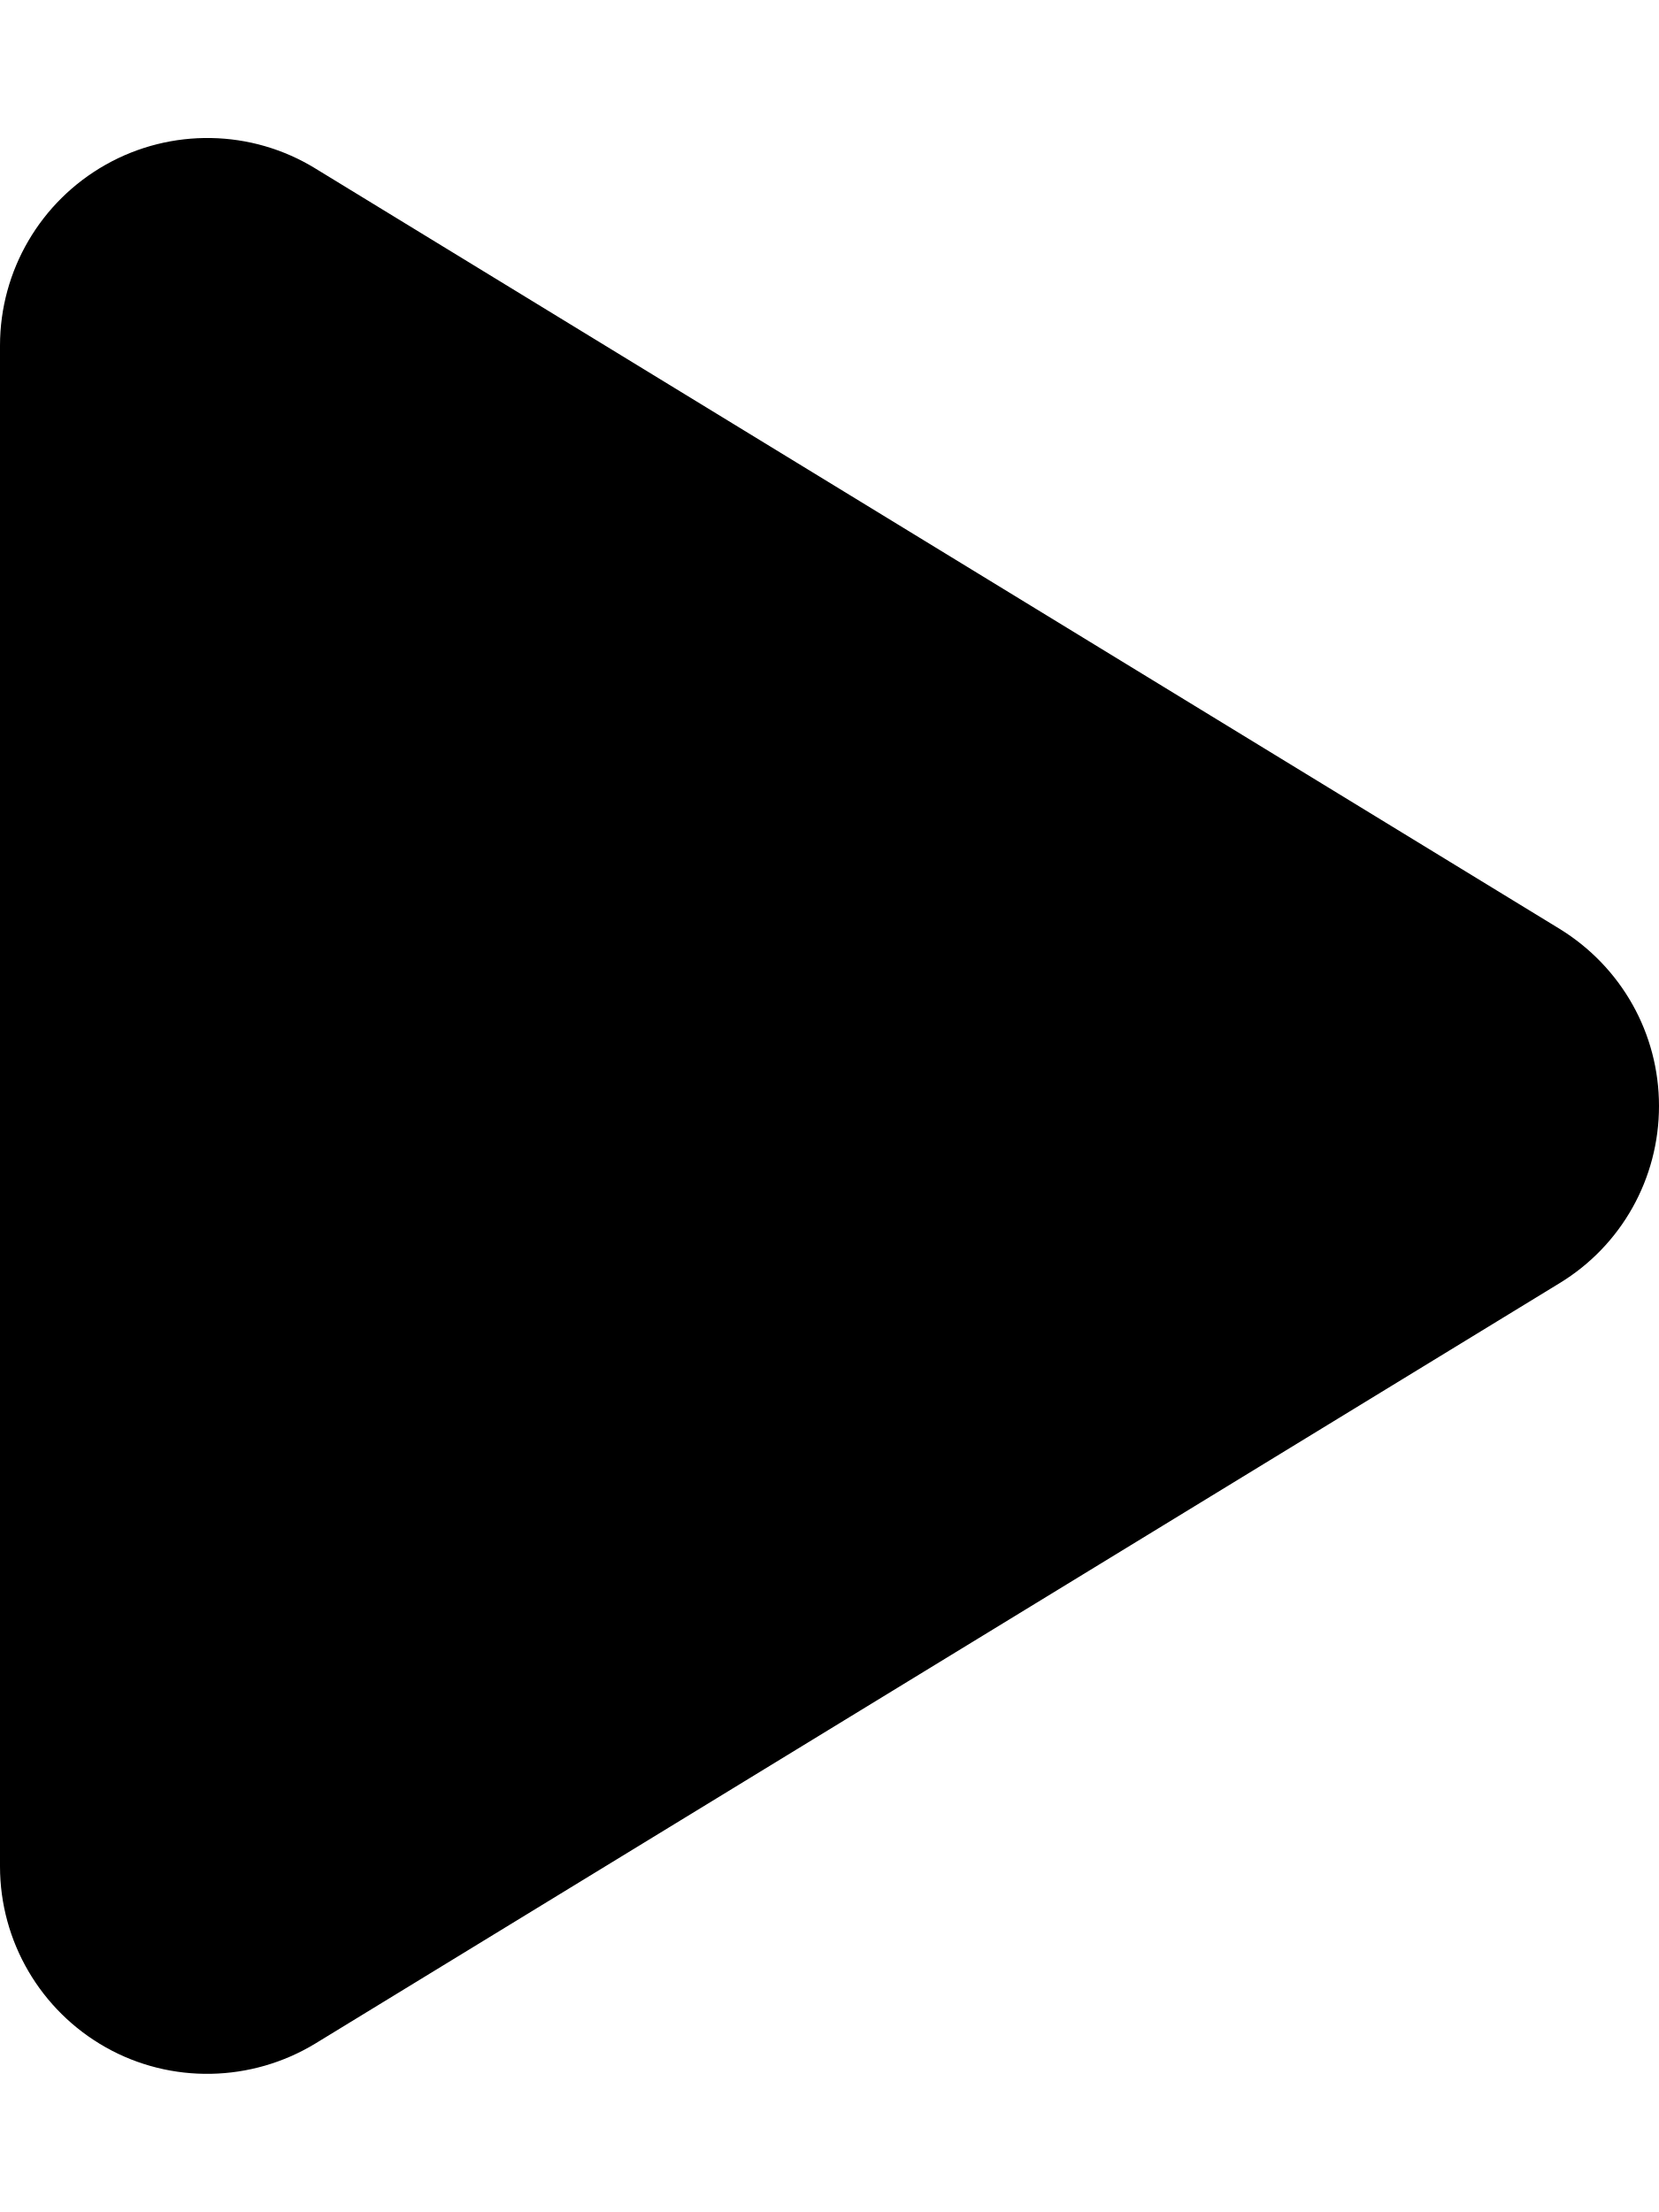
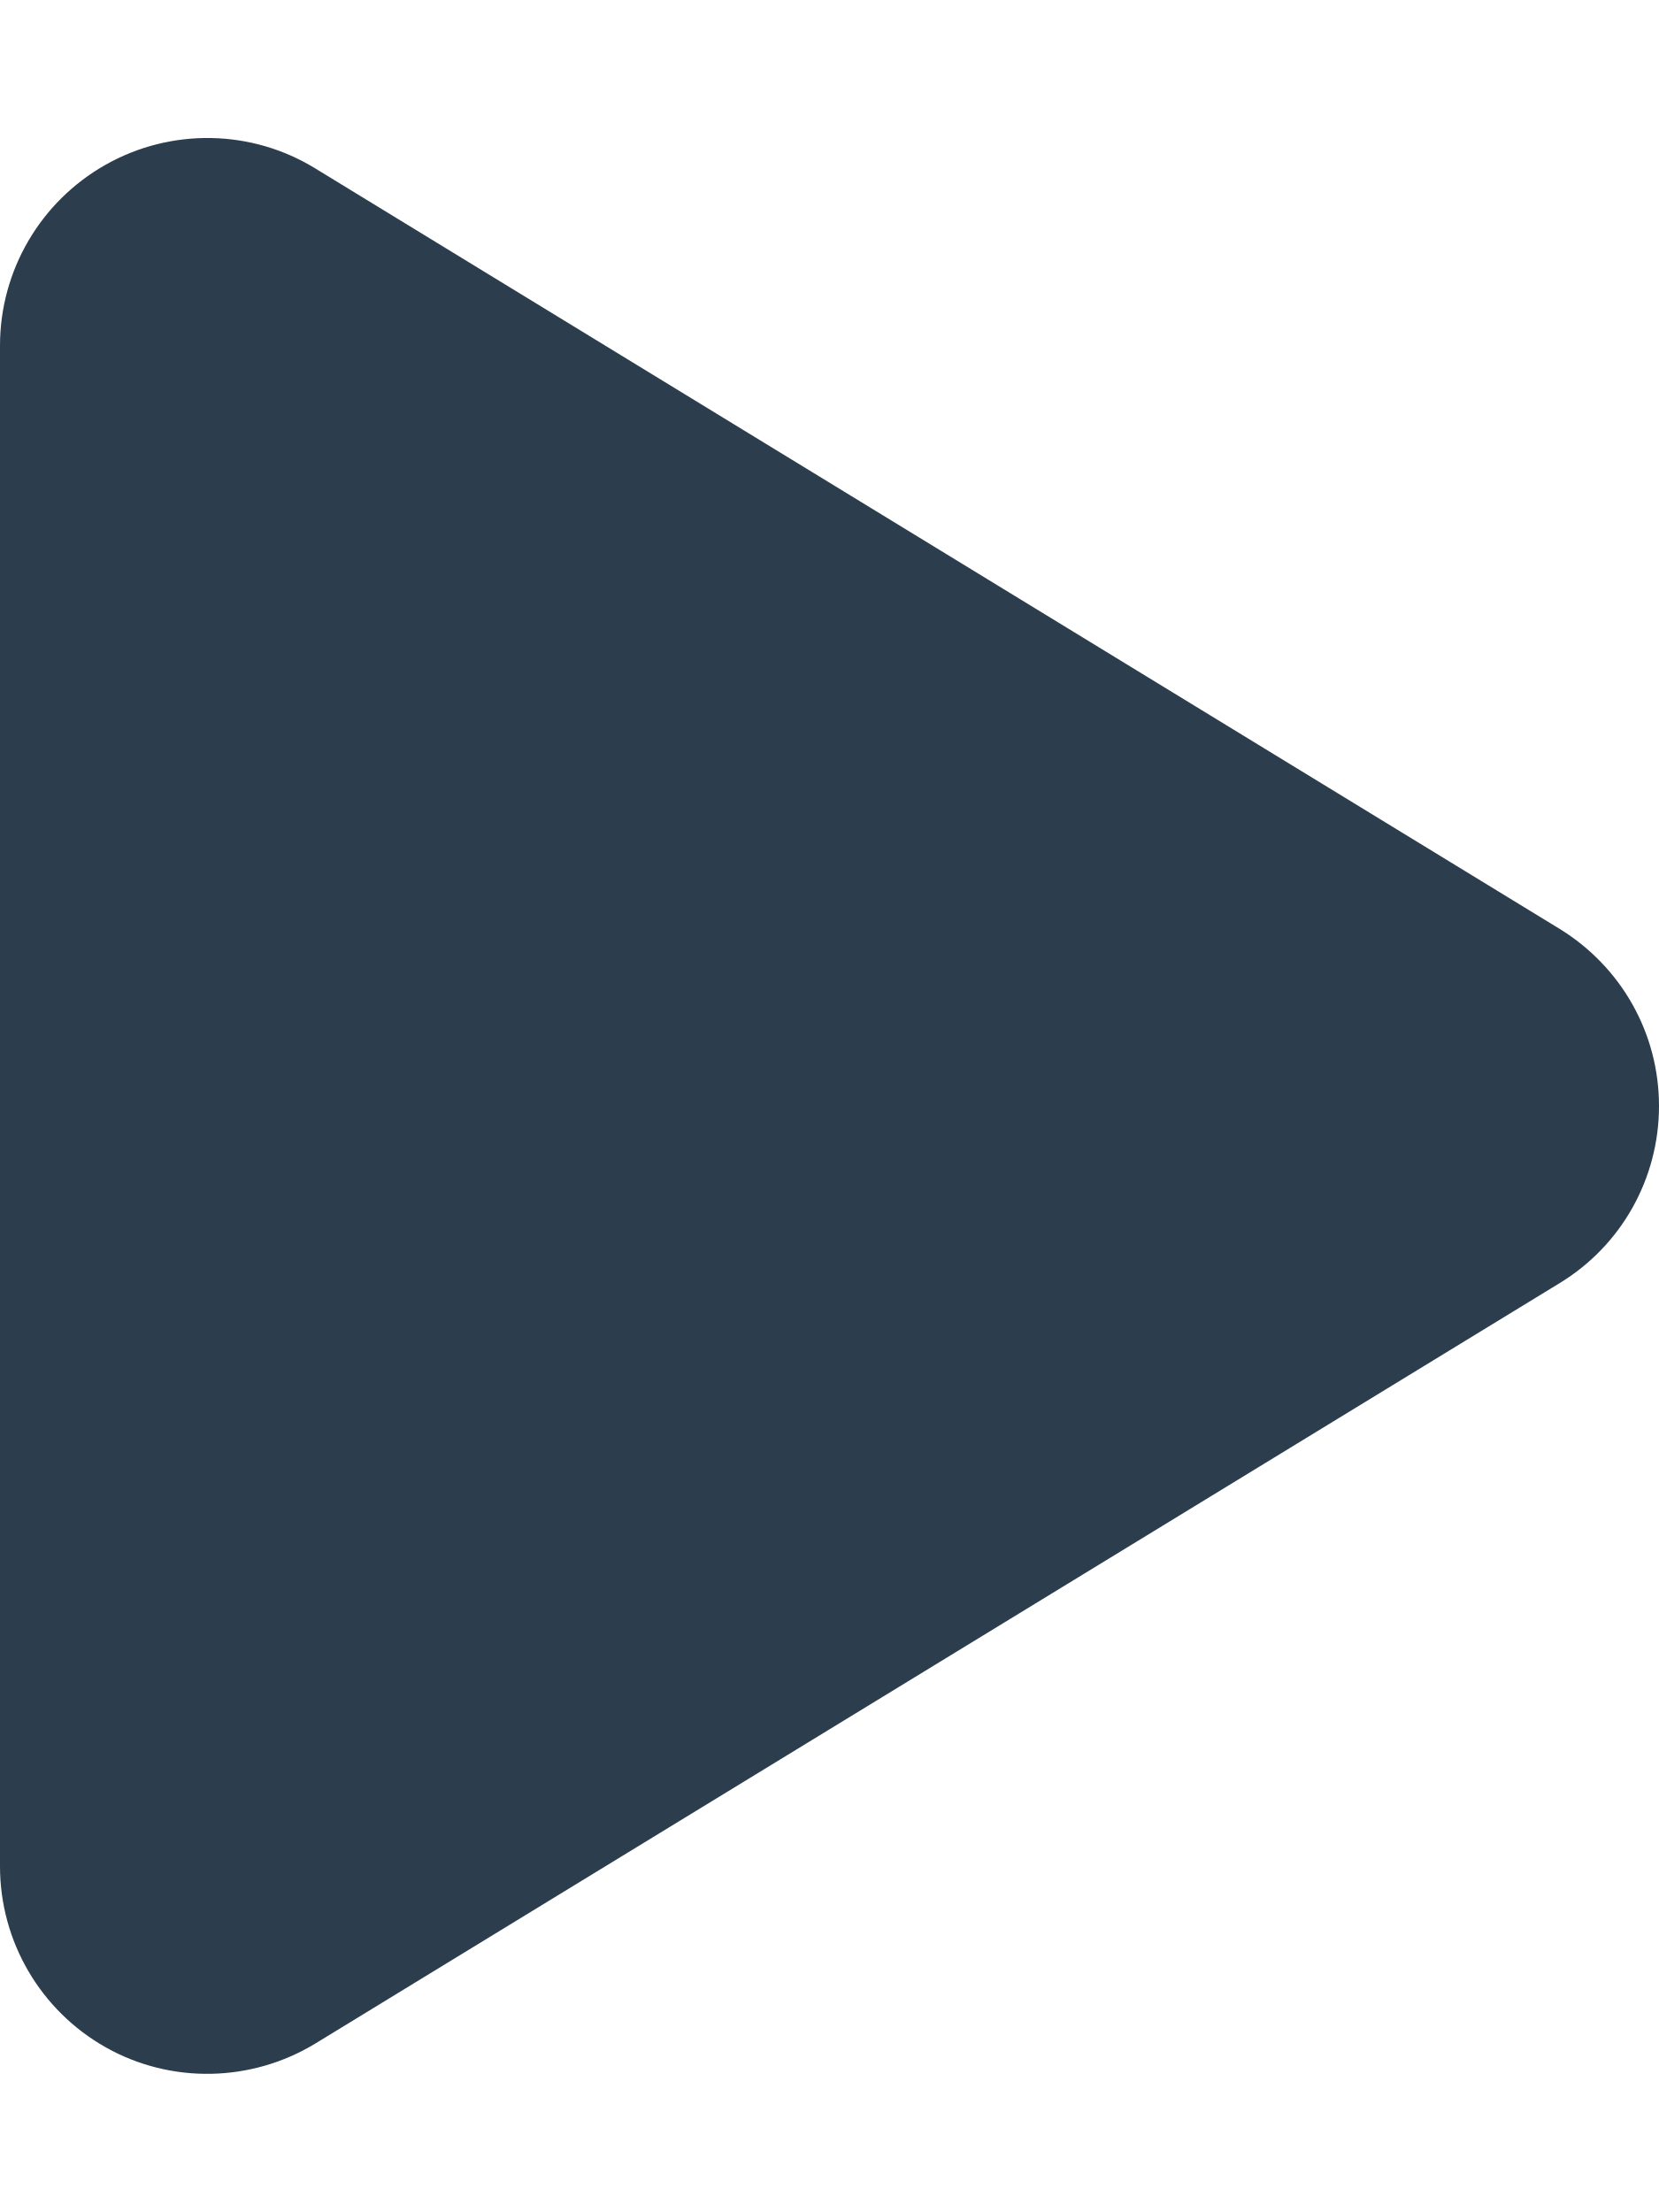
- <svg xmlns="http://www.w3.org/2000/svg" viewBox="0 0 384 512">
-   <path d="M73 39c-14.8-9.1-33.4-9.4-48.5-.9S0 62.6 0 80L0 432c0 17.4 9.4 33.4 24.5 41.9s33.7 8.1 48.5-.9L361 297c14.3-8.7 23-24.2 23-41s-8.7-32.2-23-41L73 39z" />
+ <svg xmlns="http://www.w3.org/2000/svg" height="10" width="7.5" viewBox="0 0 384 512">
+   <path fill="#2c3e4e" d="M73 39c-14.8-9.1-33.4-9.4-48.5-.9S0 62.6 0 80L0 432c0 17.4 9.4 33.4 24.5 41.9s33.7 8.1 48.5-.9L361 297c14.3-8.7 23-24.2 23-41s-8.7-32.2-23-41L73 39z" />
</svg>
